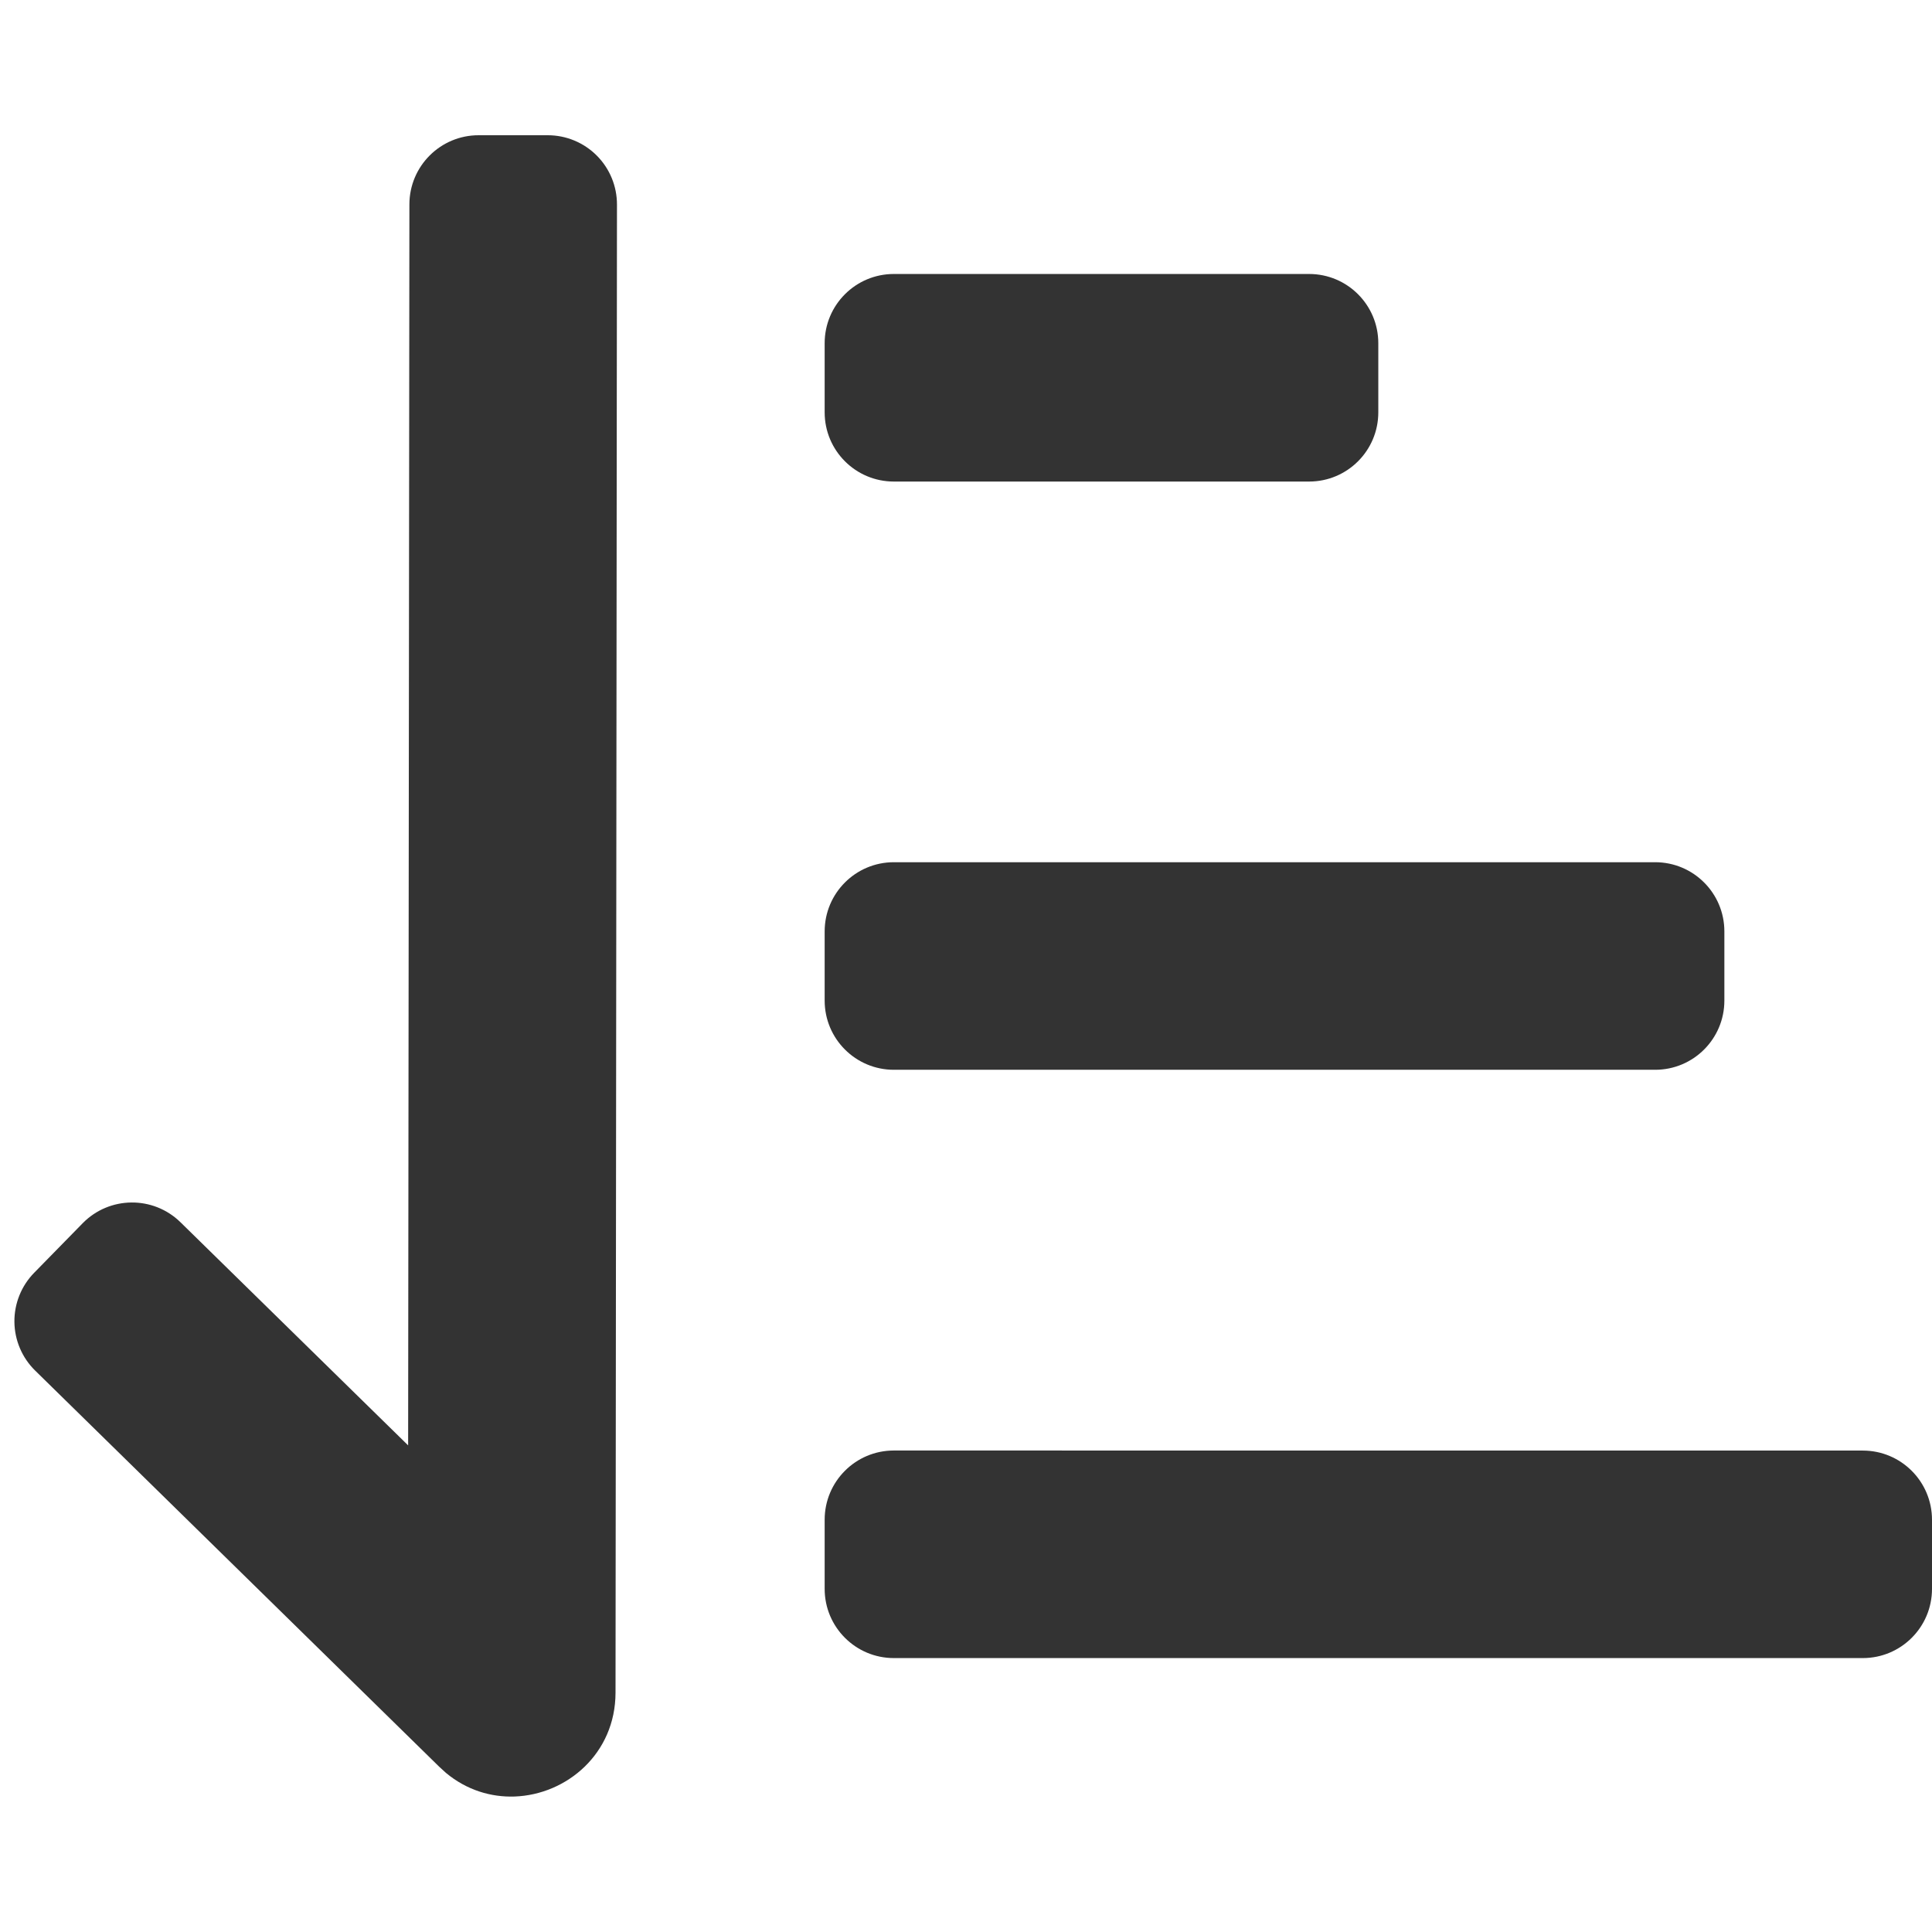
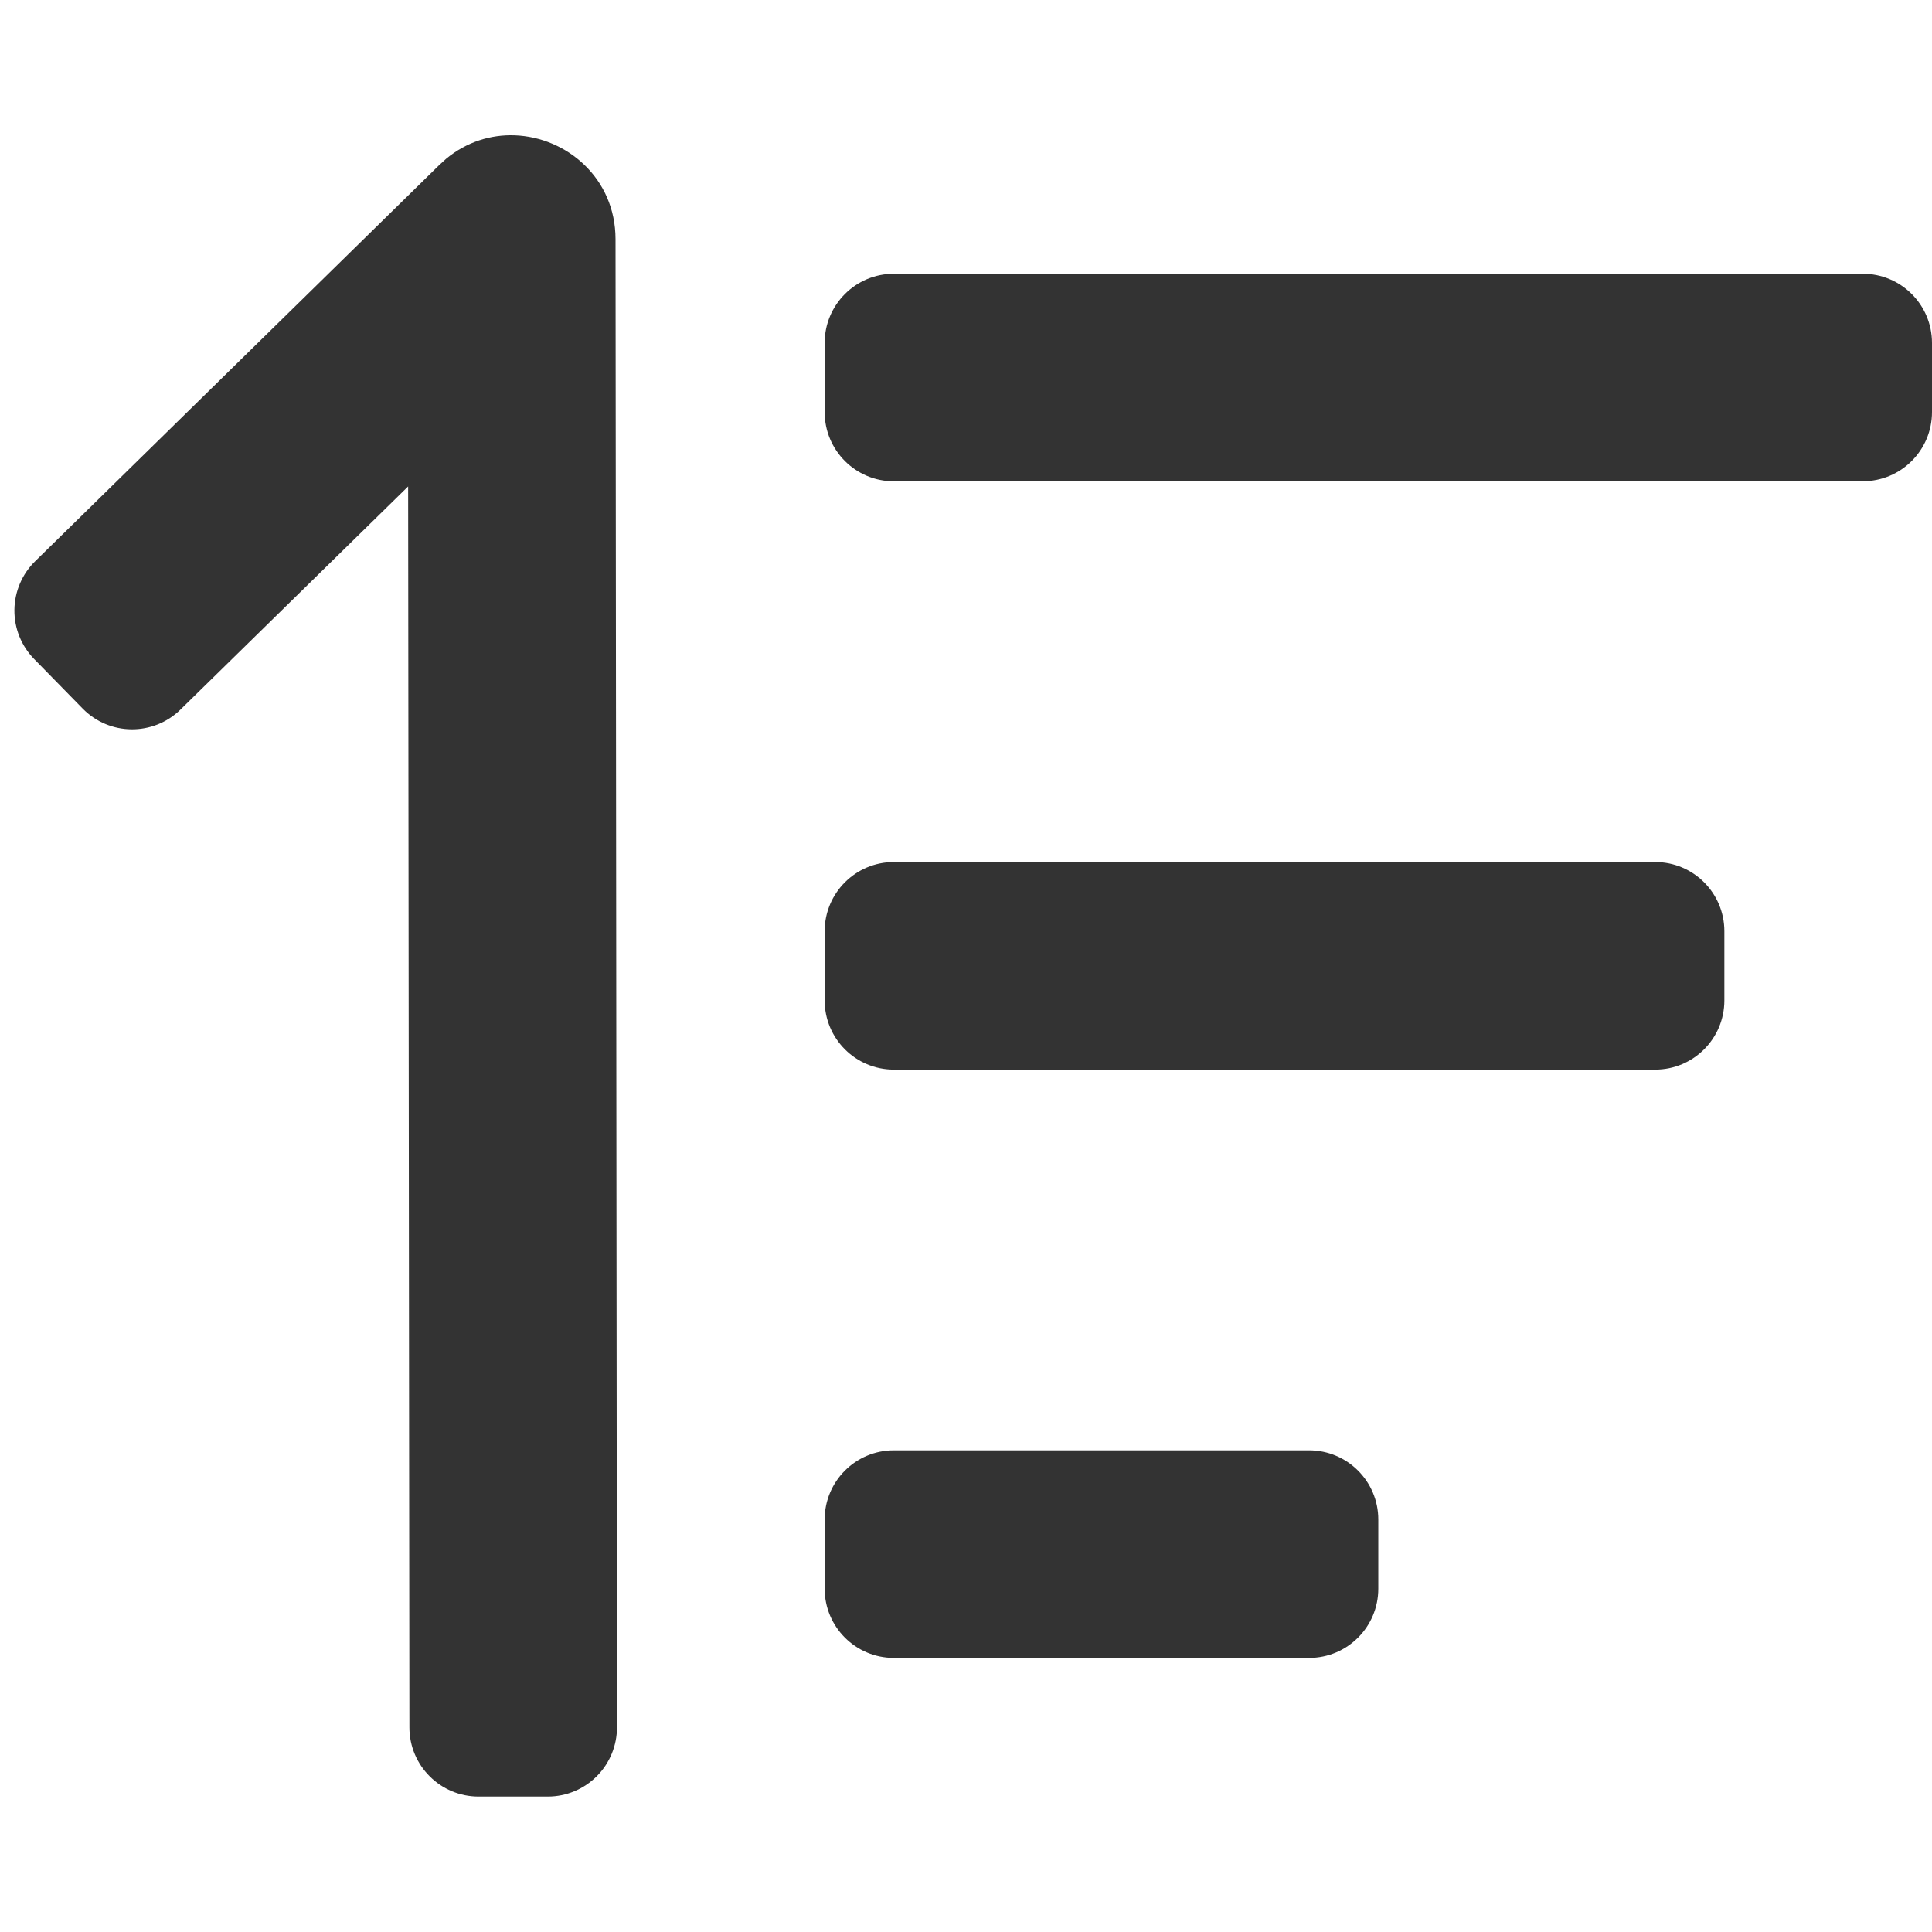
<svg xmlns="http://www.w3.org/2000/svg" width="32" height="32" viewBox="0 0 32 32" version="1.1" id="svg1" xml:space="preserve">
  <defs id="defs1" />
  <g id="layer1" style="display:inline" transform="translate(-672)">
-     <path d="m 686.805,24.025 a 1.146,1.146 0 0 0 -1.146,1.146 v 1.146 a 1.146,1.146 0 0 0 1.146,1.146 h 16.049 A 1.146,1.146 0 0 0 704,26.318 v -1.146 a 1.146,1.146 0 0 0 -1.146,-1.146 z" style="fill:#333333;stroke-width:0.025" id="path38" />
-     <path d="m 686.805,14.281 a 1.146,1.146 0 0 0 -1.146,1.146 v 1.146 a 1.146,1.146 0 0 0 1.146,1.146 h 12.61 a 1.146,1.146 0 0 0 1.146,-1.146 v -1.146 a 1.146,1.146 0 0 0 -1.146,-1.146 z" style="fill:#333333;stroke-width:0.025" id="path39" />
-     <path d="m 686.805,4.538 a 1.146,1.146 0 0 0 -1.146,1.146 v 1.146 a 1.146,1.146 0 0 0 1.146,1.146 h 6.878 a 1.146,1.146 0 0 0 1.146,-1.146 V 5.684 A 1.146,1.146 0 0 0 693.683,4.538 Z" style="fill:#333333;stroke-width:0.025" id="path40" />
-     <path d="m 680.525,29.756 c -0.392,0.014 -0.795,-0.106 -1.137,-0.39 l -0.115,-0.105 -6.69,-6.559 a 1.146,1.146 0 0 1 -0.016,-1.622 l 0.802,-0.819 a 1.146,1.146 0 0 1 1.621,-0.016 l 3.77,3.695 0.021,-20.556 a 1.146,1.146 0 0 1 1.148,-1.144 h 1.146 a 1.146,1.146 0 0 1 1.144,1.15 l -0.024,24.646 c -7.9e-4,1.01 -0.809,1.689 -1.671,1.72 z" style="fill:#333333;stroke-width:0.025" id="path41" />
+     <path d="m 686.805,7.972 a 1.146,1.146 0 0 1 -1.146,-1.146 v -1.146 a 1.146,1.146 0 0 1 1.146,-1.146 h 16.049 A 1.146,1.146 0 0 1 704,5.679 v 1.146 a 1.146,1.146 0 0 1 -1.146,1.146 z" style="fill:#333333;stroke-width:0.025" id="path38" />
+     <path d="m 686.805,17.716 a 1.146,1.146 0 0 1 -1.146,-1.146 v -1.146 a 1.146,1.146 0 0 1 1.146,-1.146 h 12.61 a 1.146,1.146 0 0 1 1.146,1.146 v 1.146 a 1.146,1.146 0 0 1 -1.146,1.146 z" style="fill:#333333;stroke-width:0.025" id="path39" />
+     <path d="m 686.805,27.46 a 1.146,1.146 0 0 1 -1.146,-1.146 v -1.146 a 1.146,1.146 0 0 1 1.146,-1.146 h 6.878 a 1.146,1.146 0 0 1 1.146,1.146 v 1.146 a 1.146,1.146 0 0 1 -1.146,1.146 z" style="fill:#333333;stroke-width:0.025" id="path40" />
+     <path d="m 680.525,2.241 c -0.392,-0.014 -0.795,0.106 -1.137,0.39 l -0.115,0.105 -6.69,6.559 a 1.146,1.146 0 0 0 -0.016,1.622 l 0.802,0.819 a 1.146,1.146 0 0 0 1.621,0.016 l 3.77,-3.695 0.021,20.556 a 1.146,1.146 0 0 0 1.148,1.144 h 1.146 a 1.146,1.146 0 0 0 1.144,-1.15 l -0.024,-24.646 c -7.9e-4,-1.01 -0.809,-1.689 -1.671,-1.72 z" style="fill:#333333;stroke-width:0.025" id="path41" />
  </g>
</svg>
